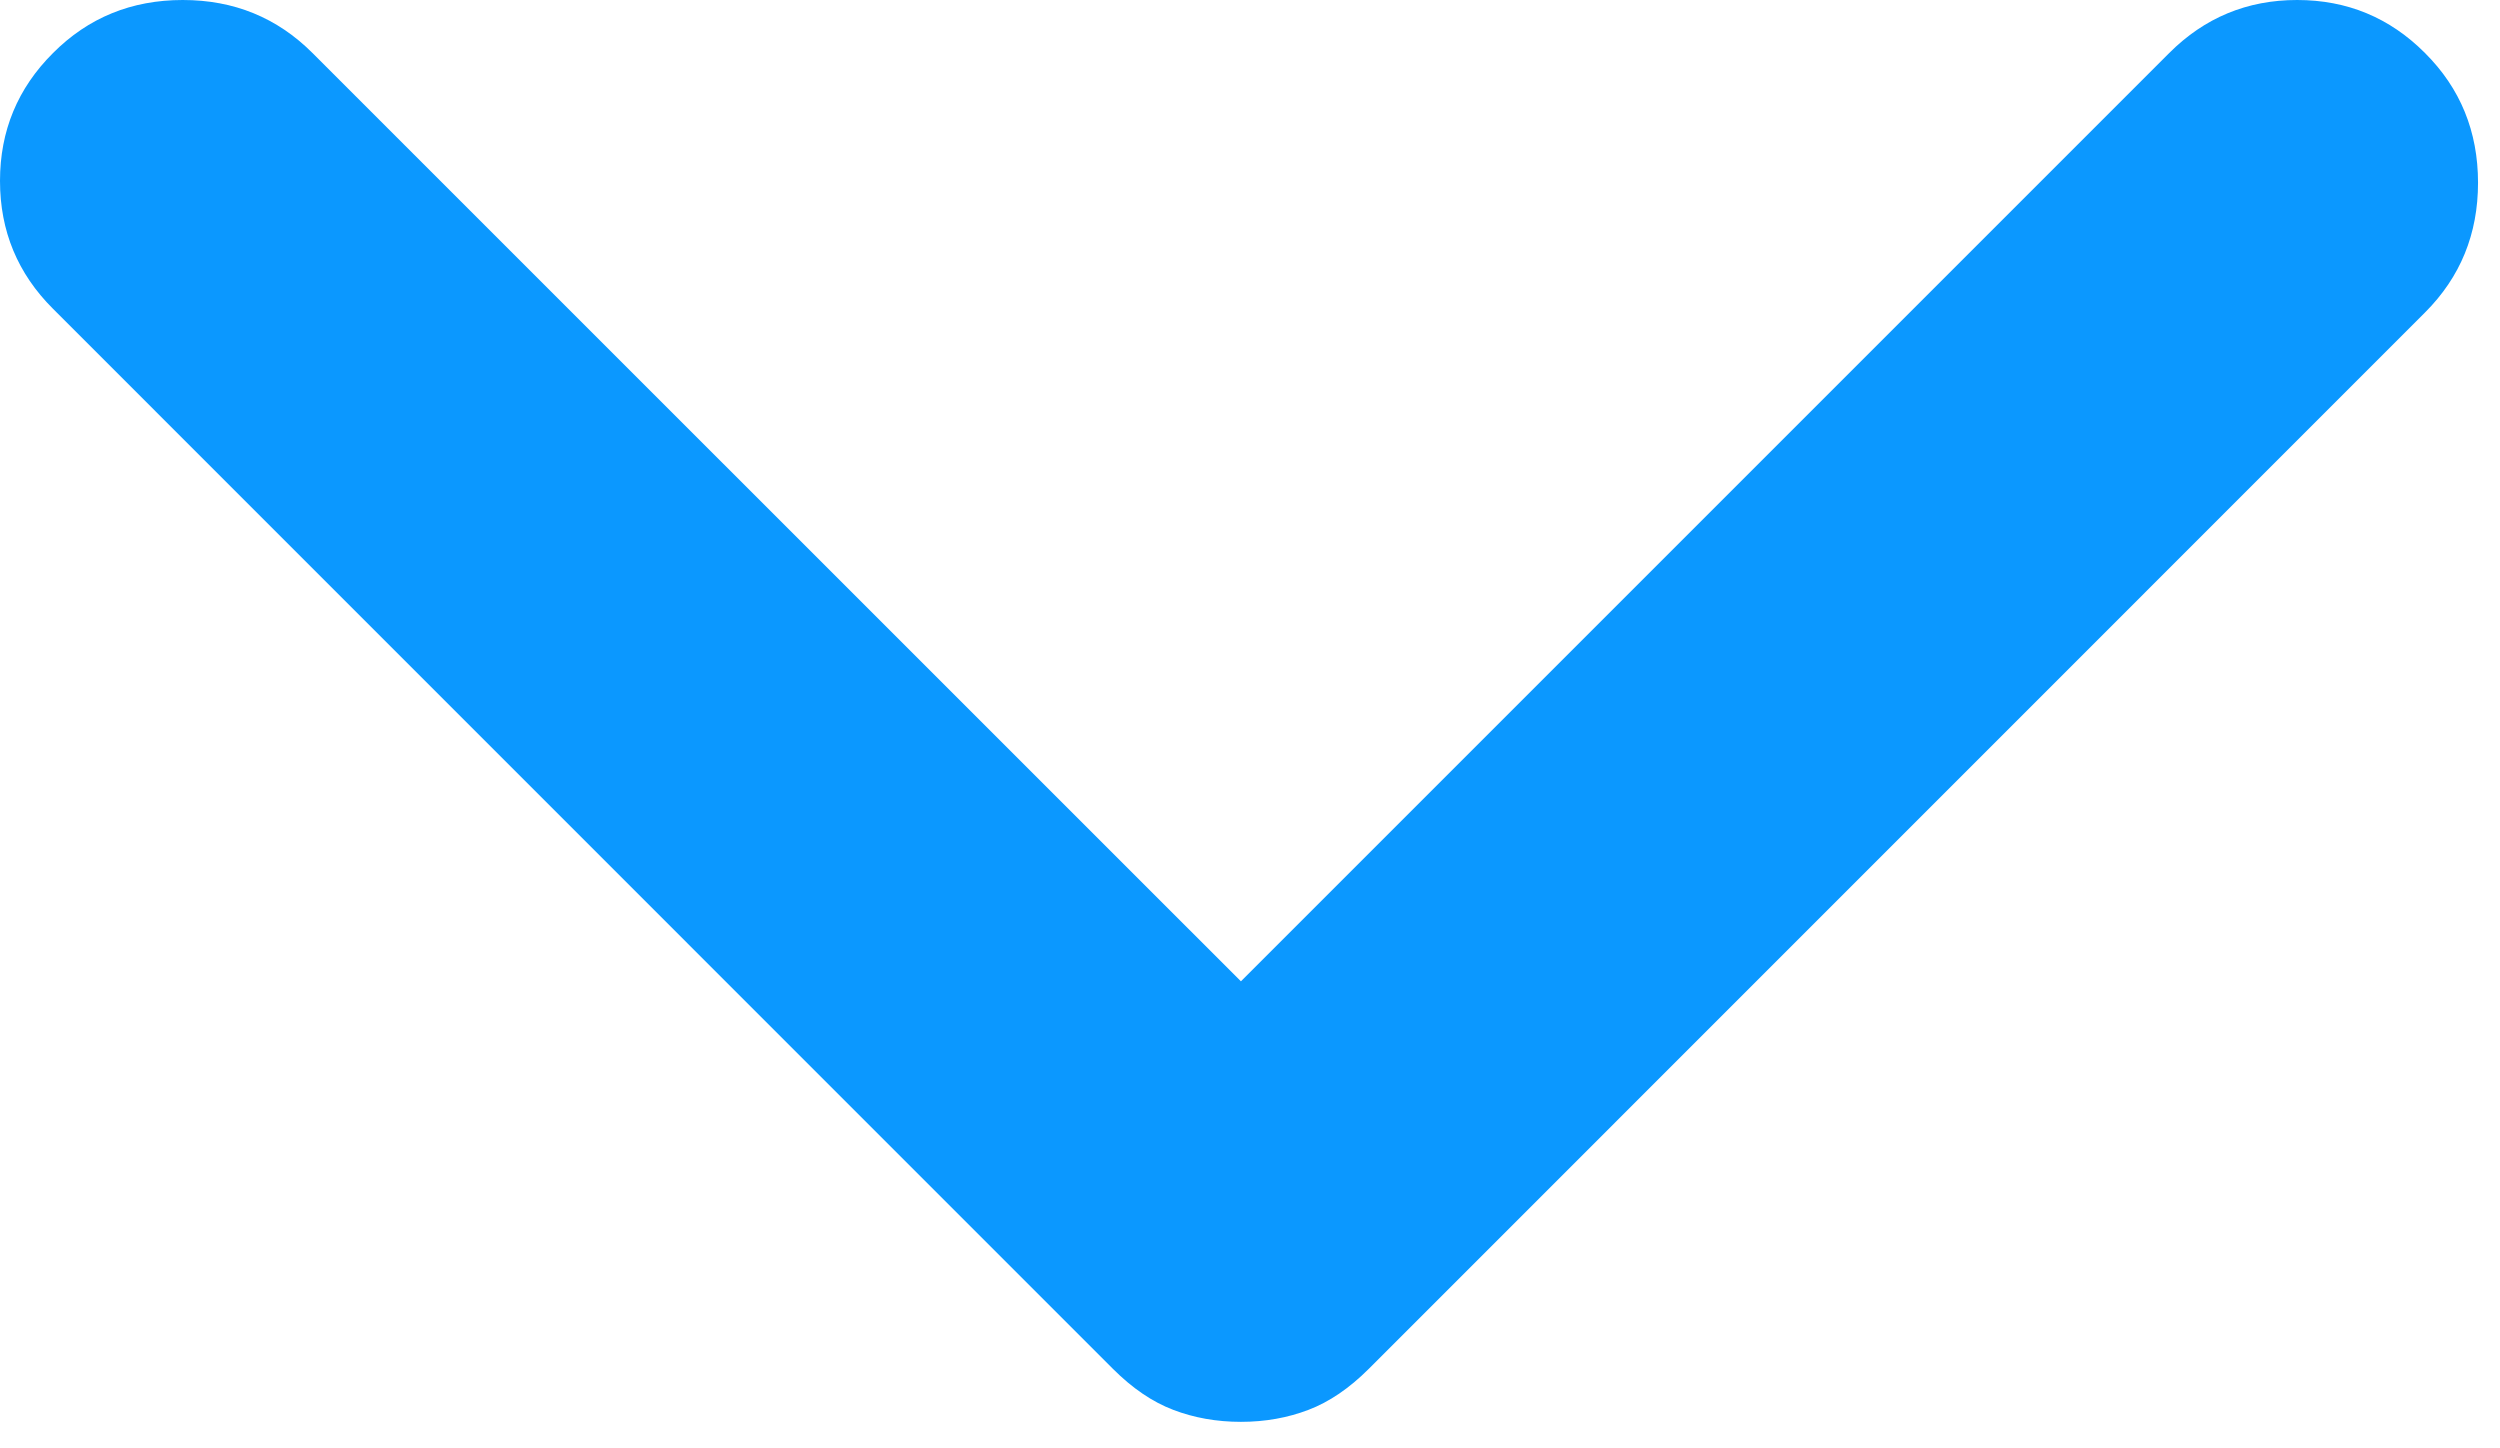
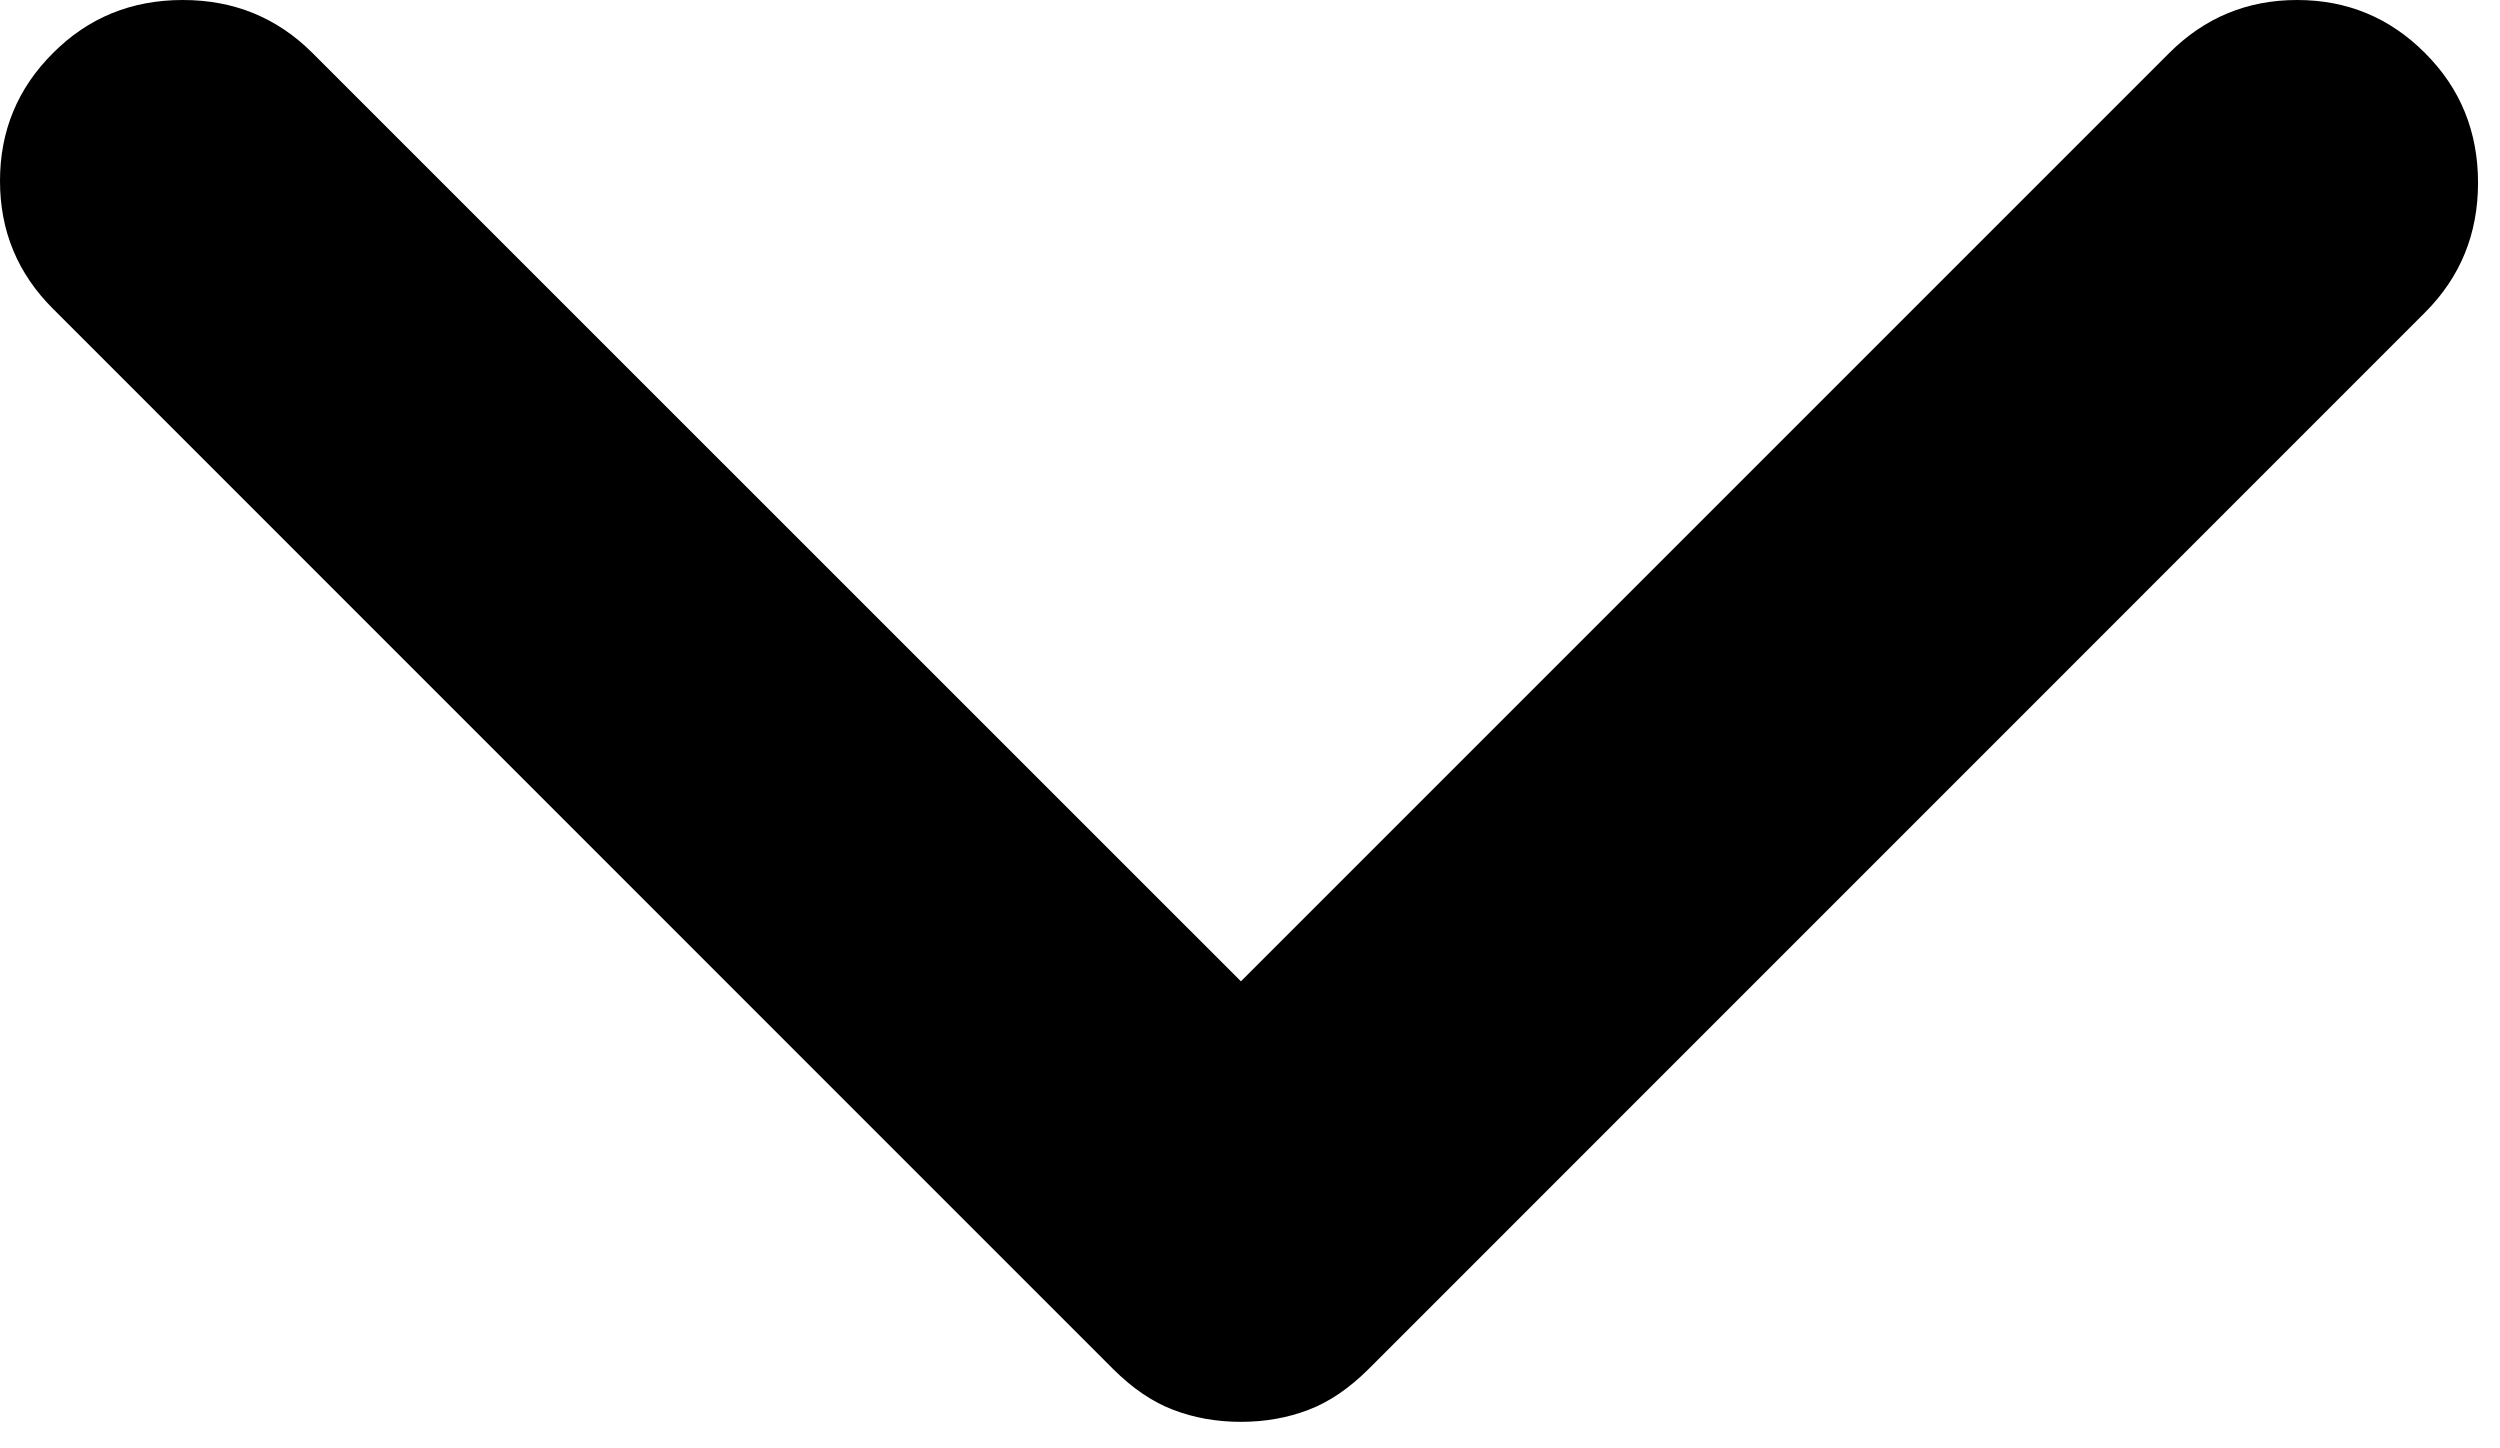
<svg xmlns="http://www.w3.org/2000/svg" width="19" height="11" viewBox="0 0 19 11" fill="none">
-   <path d="M9.431 10.806C9.245 10.806 9.074 10.775 8.917 10.715C8.759 10.655 8.606 10.551 8.458 10.403L0.403 2.347C0.134 2.079 0 1.755 0 1.375C0 0.995 0.134 0.671 0.403 0.403C0.671 0.134 1 0 1.389 0C1.778 0 2.106 0.134 2.375 0.403L9.431 7.458L16.486 0.403C16.755 0.134 17.079 0 17.458 0C17.838 0 18.162 0.134 18.43 0.403C18.699 0.671 18.833 1 18.833 1.389C18.833 1.778 18.699 2.106 18.43 2.375L10.403 10.403C10.255 10.551 10.102 10.655 9.944 10.715C9.787 10.775 9.616 10.806 9.431 10.806Z" fill="#0B98FF" />
+   <path d="M9.431 10.806C9.245 10.806 9.074 10.775 8.917 10.715C8.759 10.655 8.606 10.551 8.458 10.403L0.403 2.347C0.134 2.079 0 1.755 0 1.375C0 0.995 0.134 0.671 0.403 0.403C0.671 0.134 1 0 1.389 0C1.778 0 2.106 0.134 2.375 0.403L9.431 7.458L16.486 0.403C16.755 0.134 17.079 0 17.458 0C17.838 0 18.162 0.134 18.43 0.403C18.699 0.671 18.833 1 18.833 1.389C18.833 1.778 18.699 2.106 18.43 2.375L10.403 10.403C10.255 10.551 10.102 10.655 9.944 10.715C9.787 10.775 9.616 10.806 9.431 10.806Z" fill="currentColor" />
</svg>
